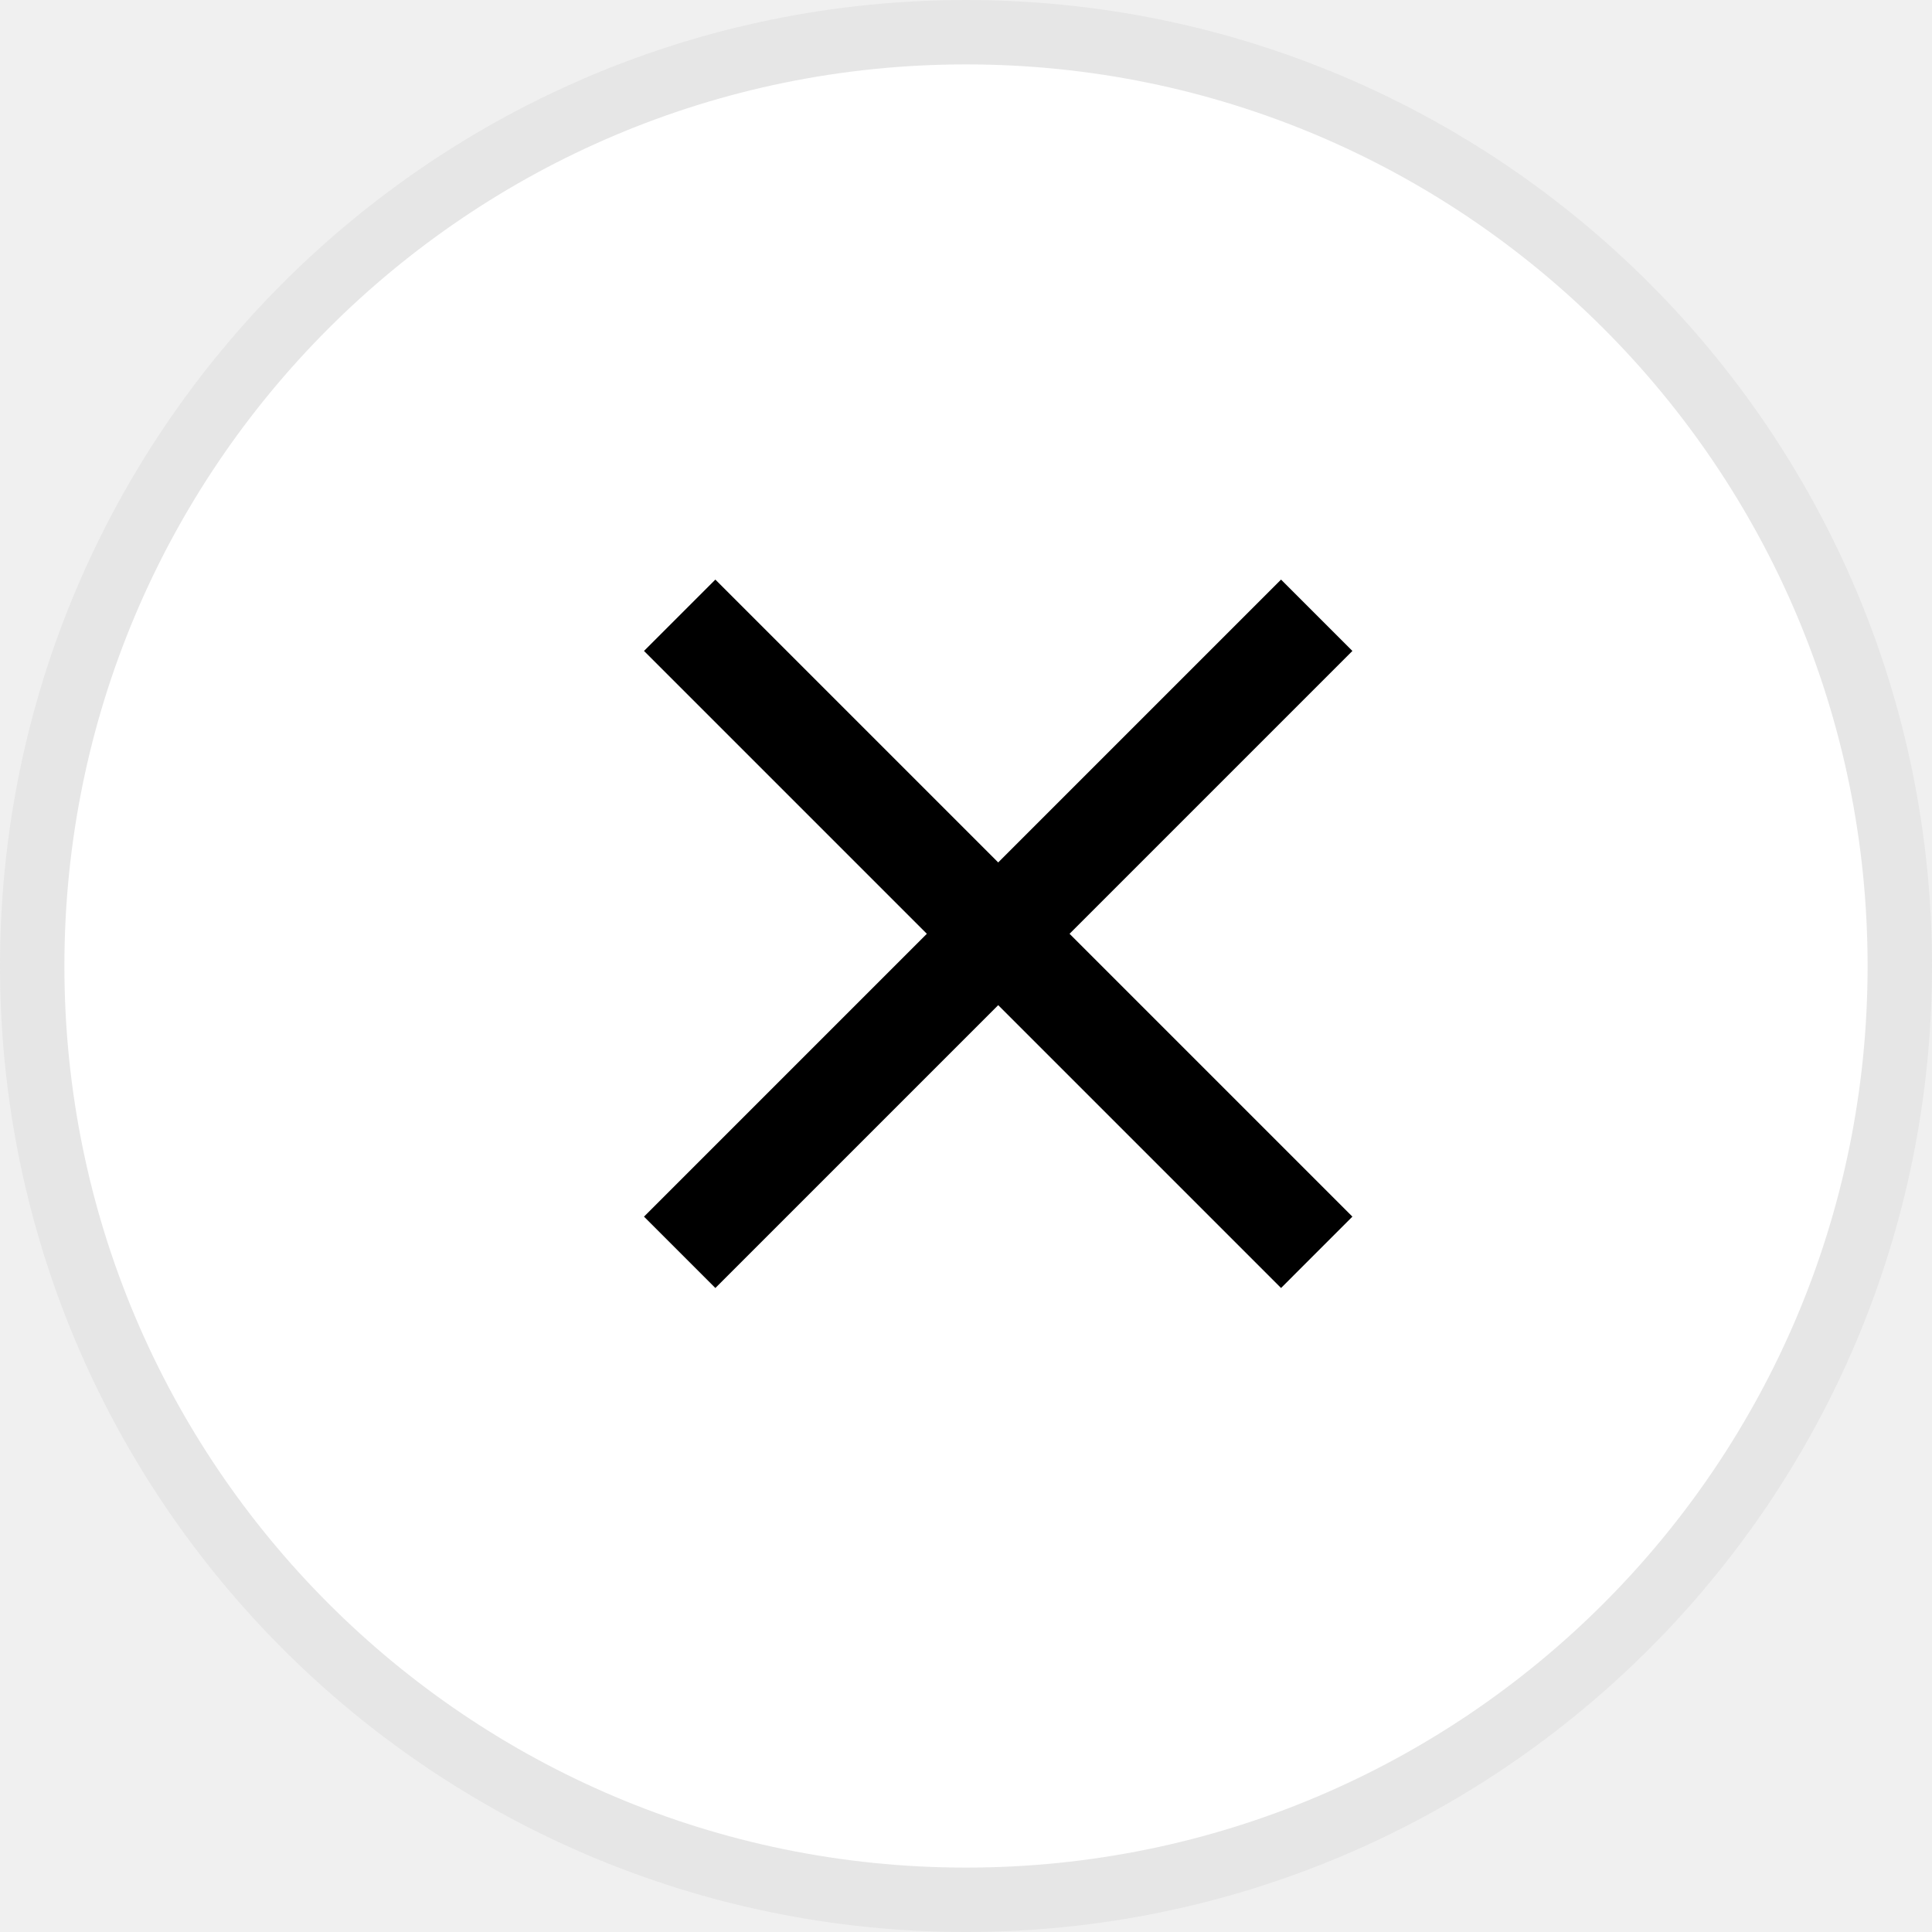
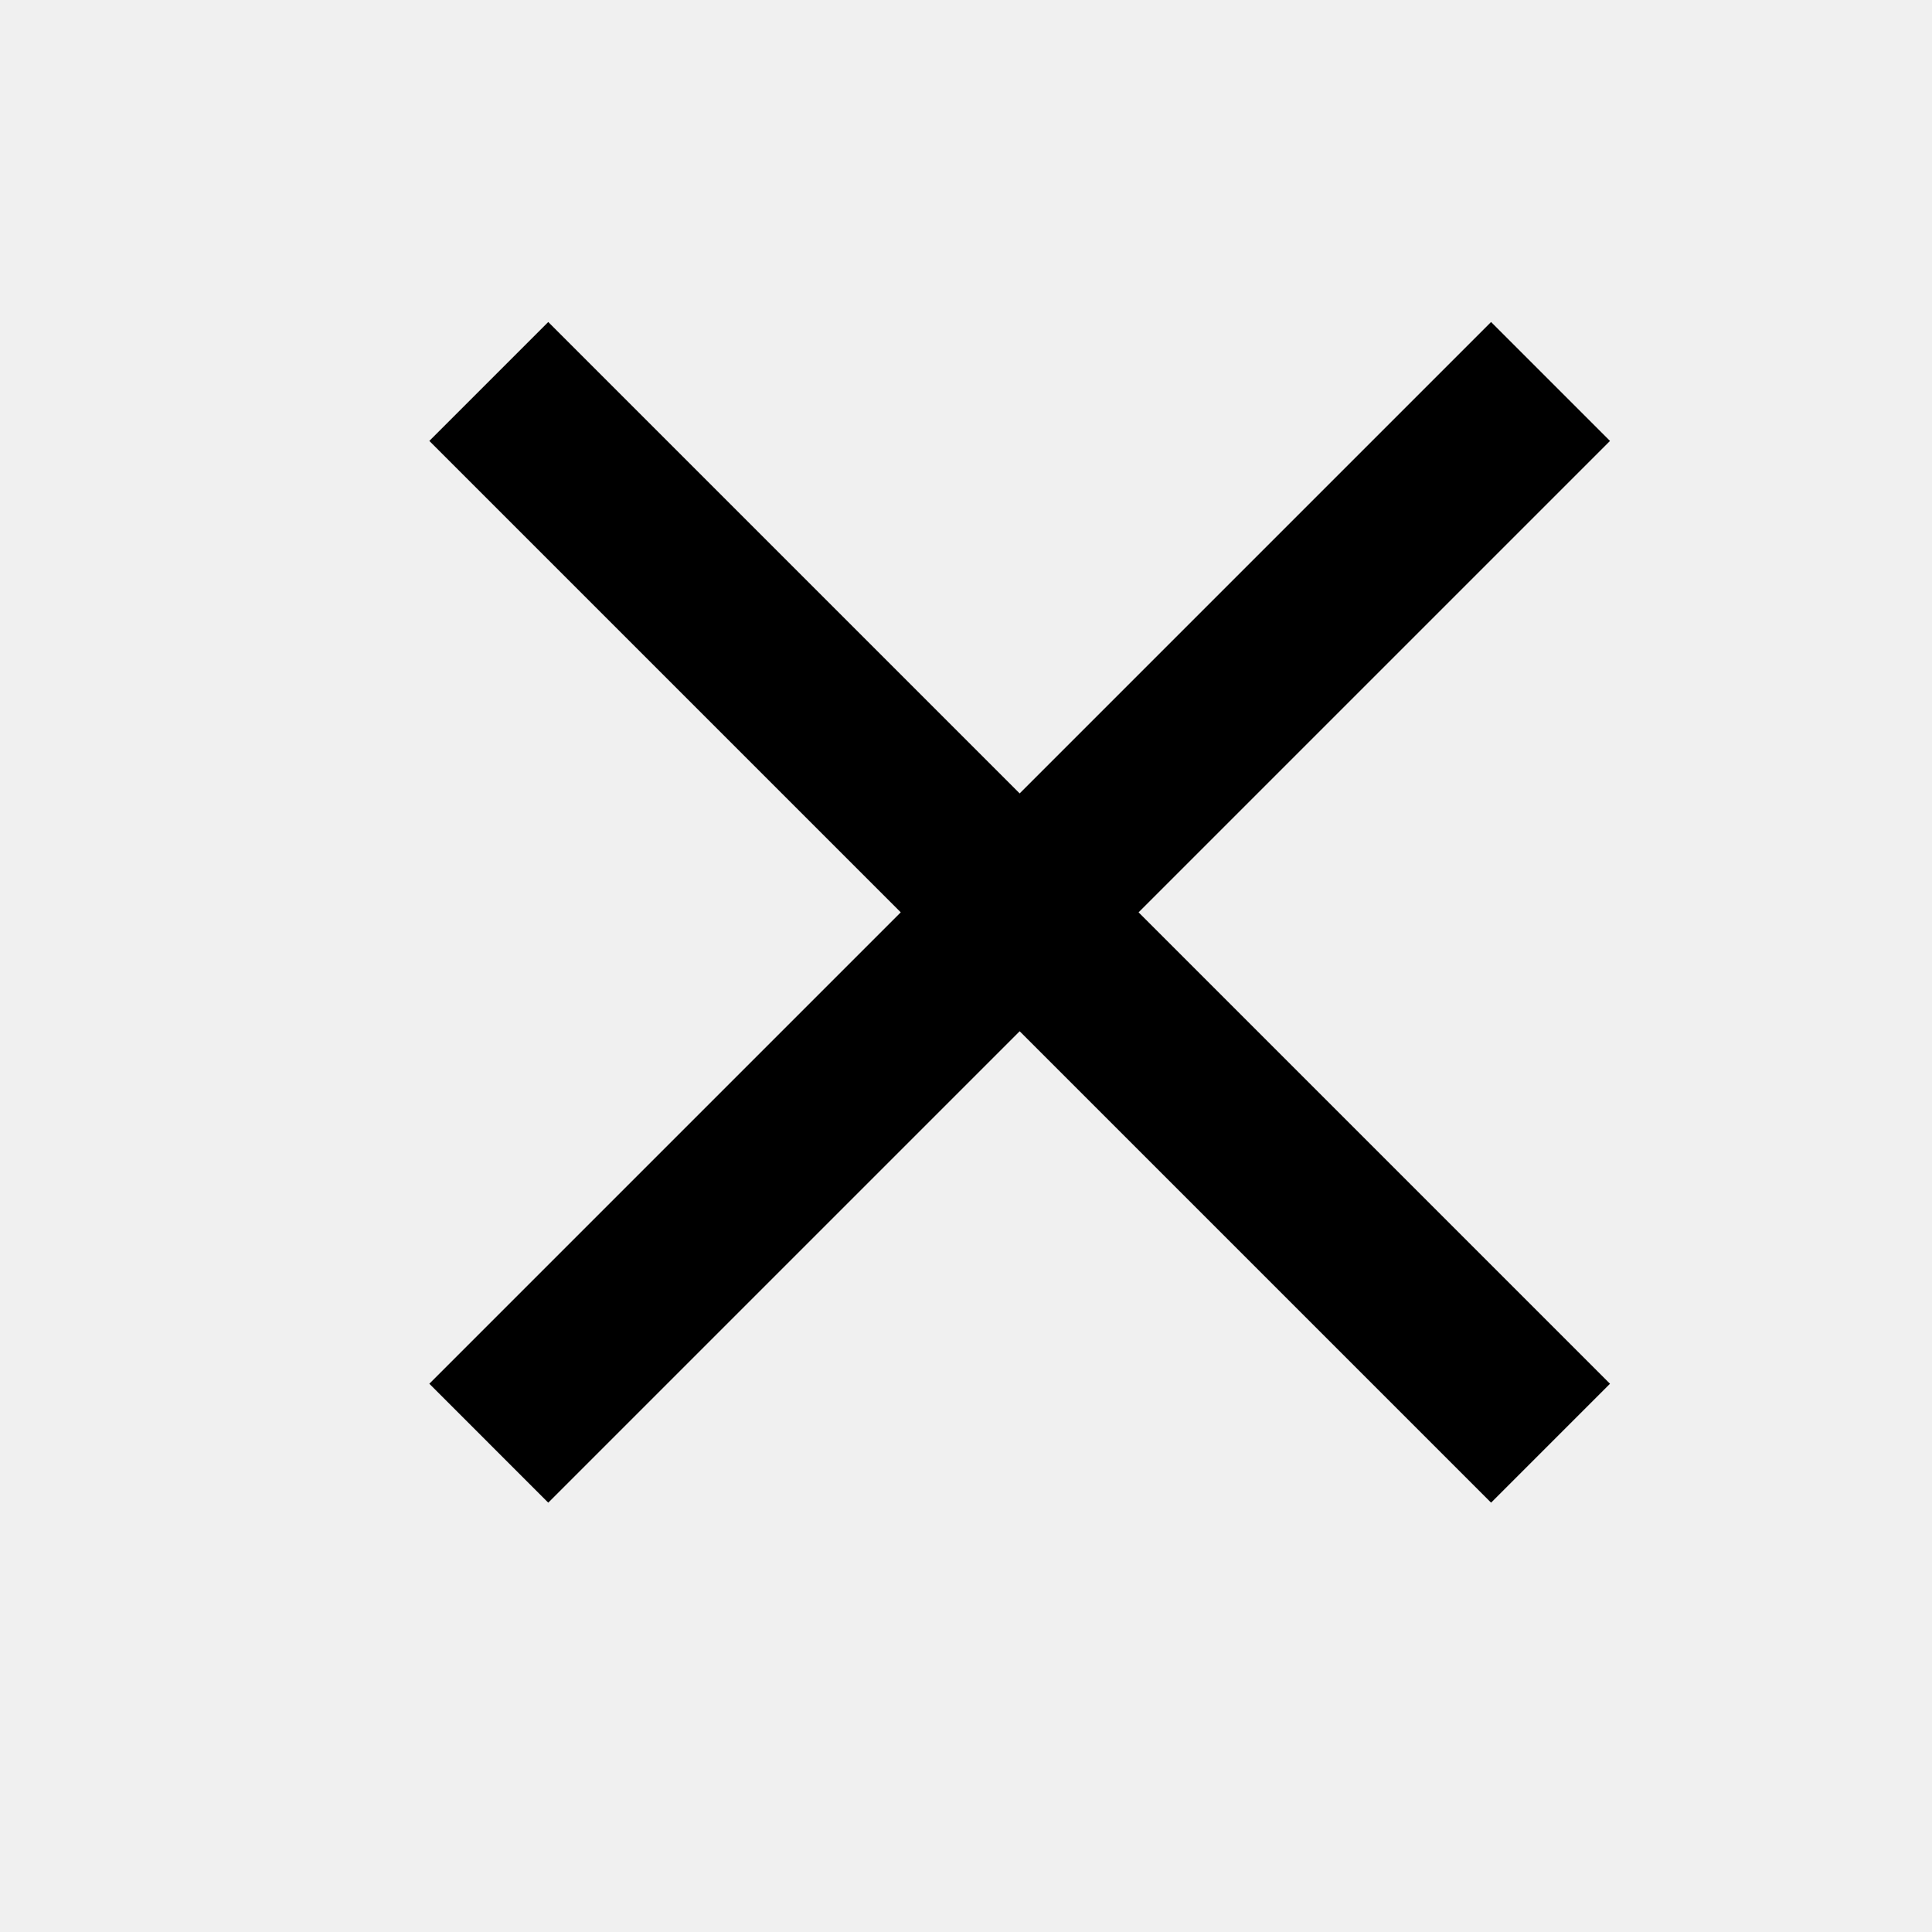
- <svg xmlns="http://www.w3.org/2000/svg" width="30" height="30" fill="none">
-   <circle cx="15" cy="15" r="15" fill="#fff" />
-   <circle cx="15" cy="15" r="14.5" stroke="#000" stroke-opacity=".1" />
-   <path d="M21 10.108 19.892 9 15.5 13.392 11.108 9 10 10.108l4.392 4.392L10 18.892 11.108 20l4.392-4.392L19.892 20 21 18.892 16.608 14.5 21 10.108Z" fill="#000" />
+ <svg xmlns="http://www.w3.org/2000/svg" version="1.1" width="1024" height="1024" viewBox="0 0 1024 1024">
+   <g id="icomoon-ignore">
+ </g>
+   <path d="M853.333 233.7l-63.033-63.033-249.856 249.856-249.856-249.856-63.033 63.033 249.856 249.856-249.856 249.856 63.033 63.033 249.856-249.856 249.856 249.856 63.033-63.033-249.856-249.856 249.856-249.856z" />
</svg>
